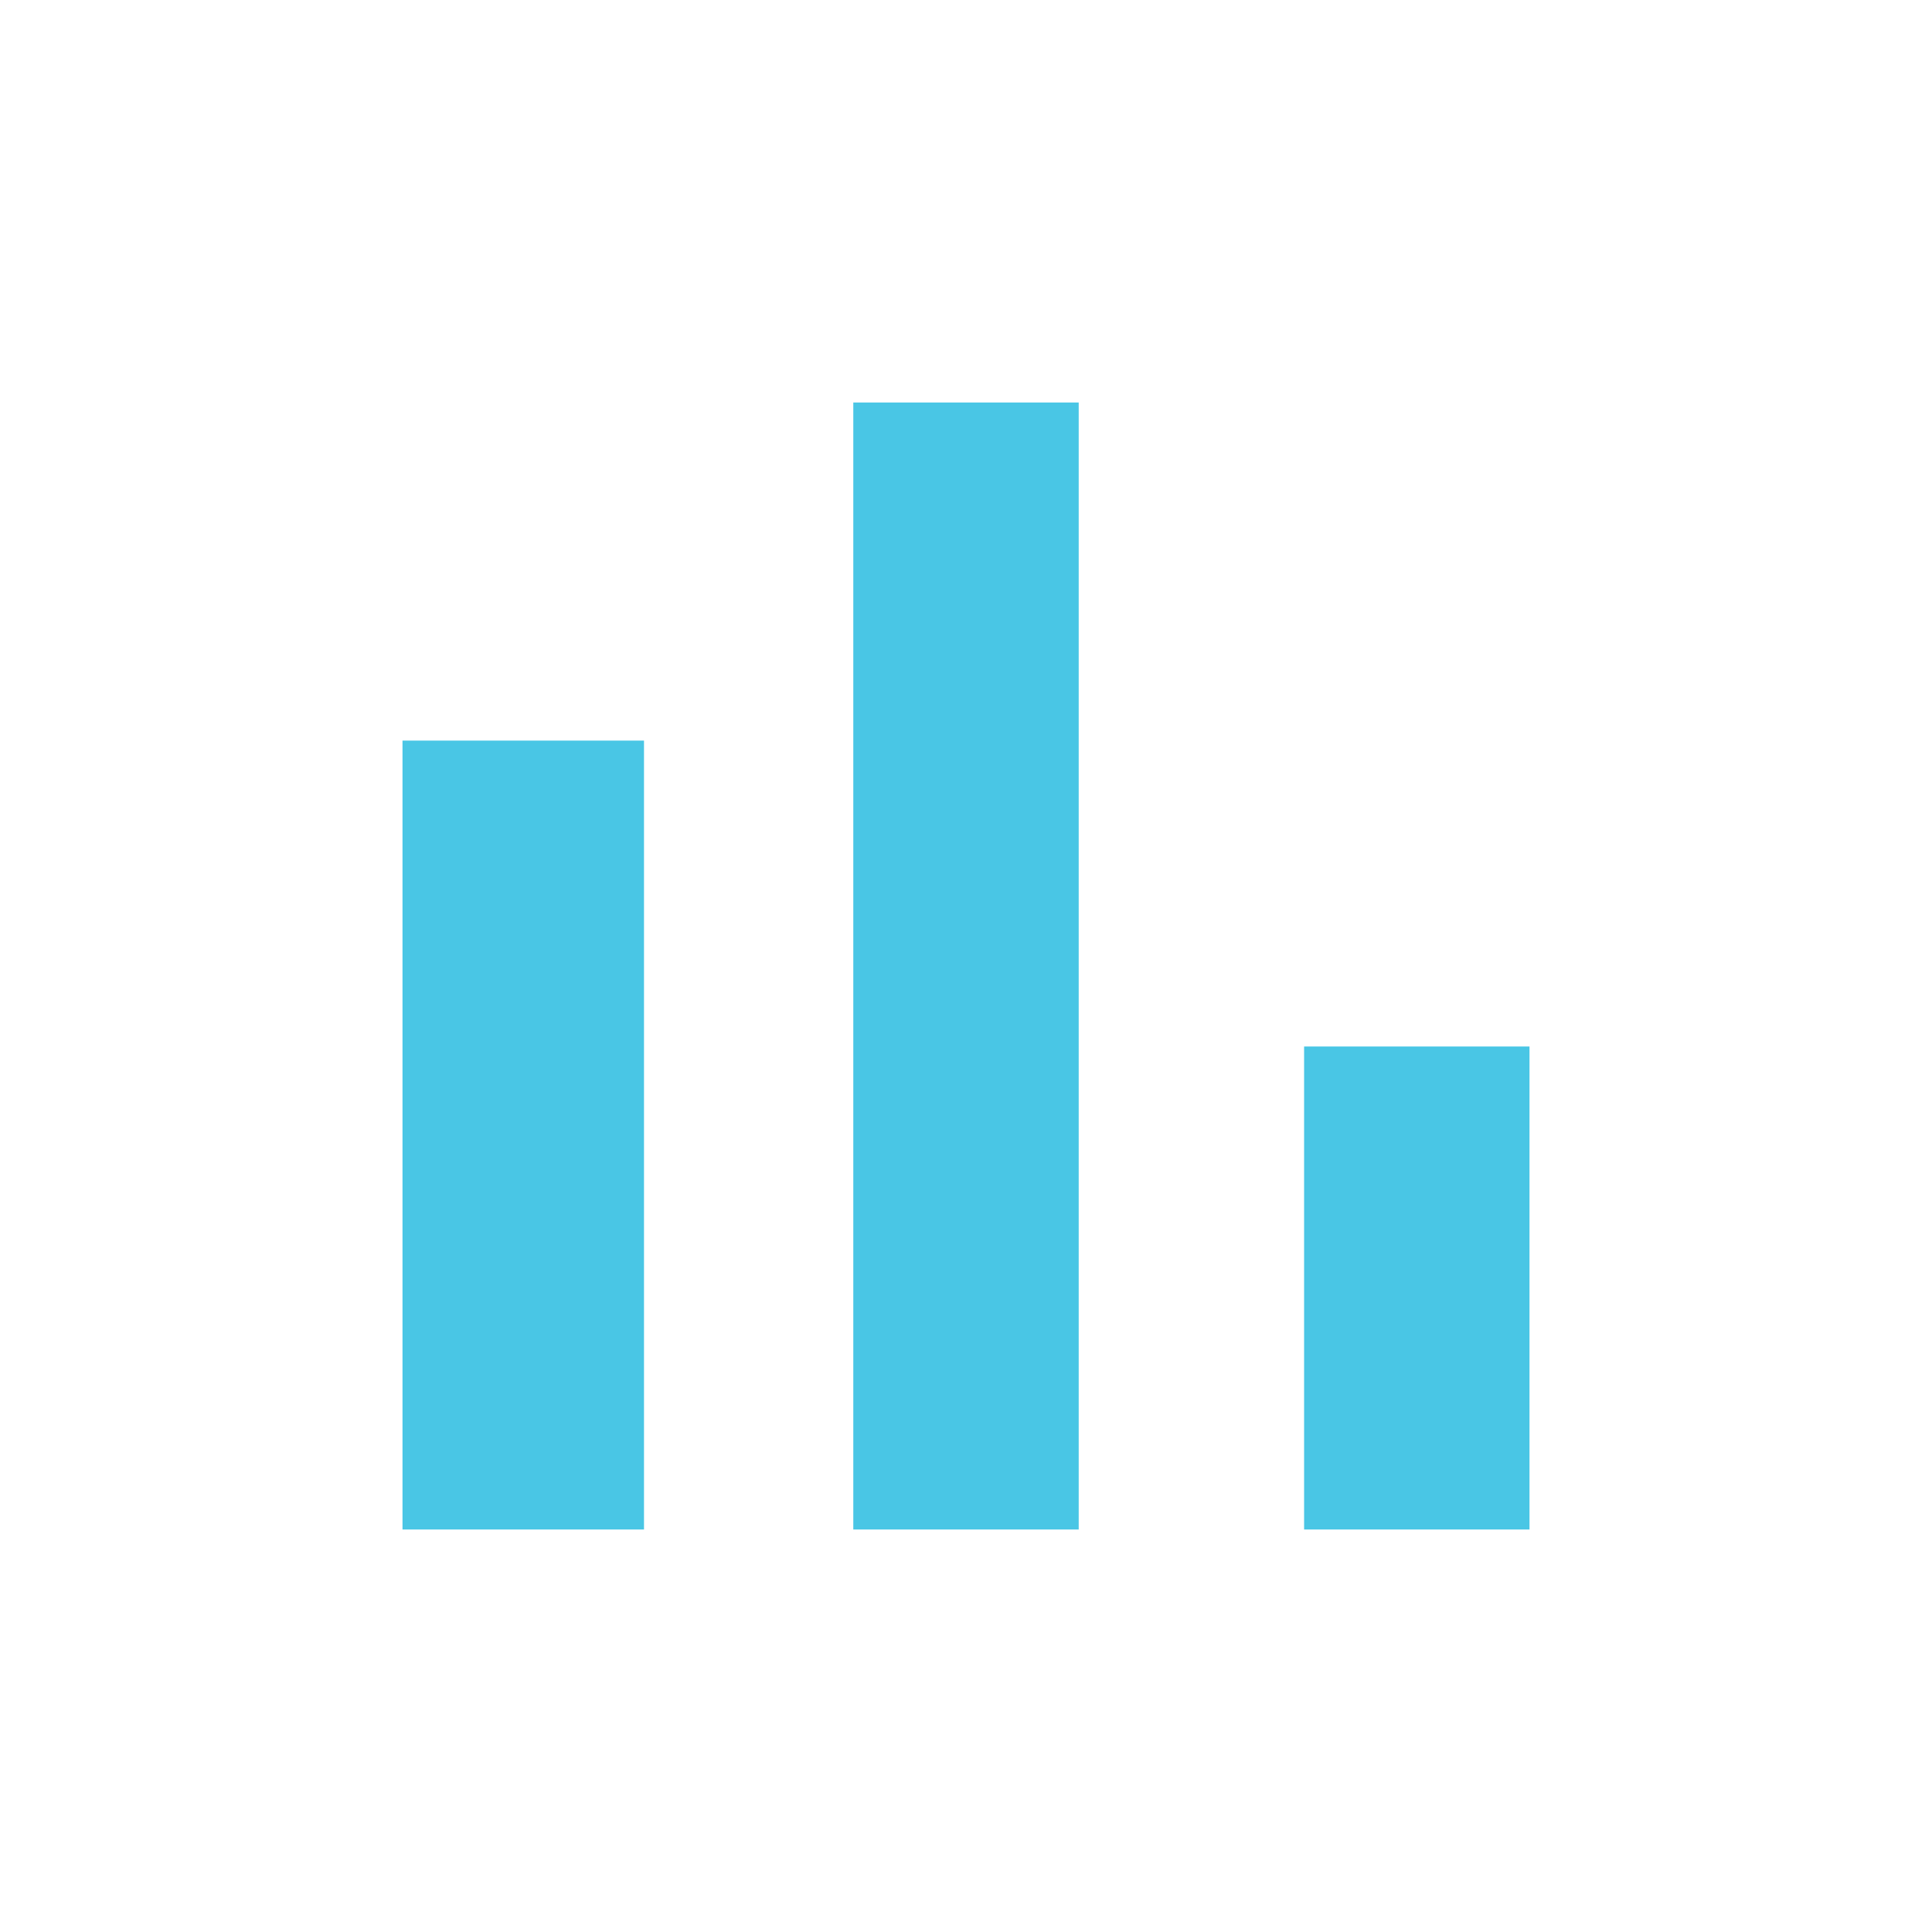
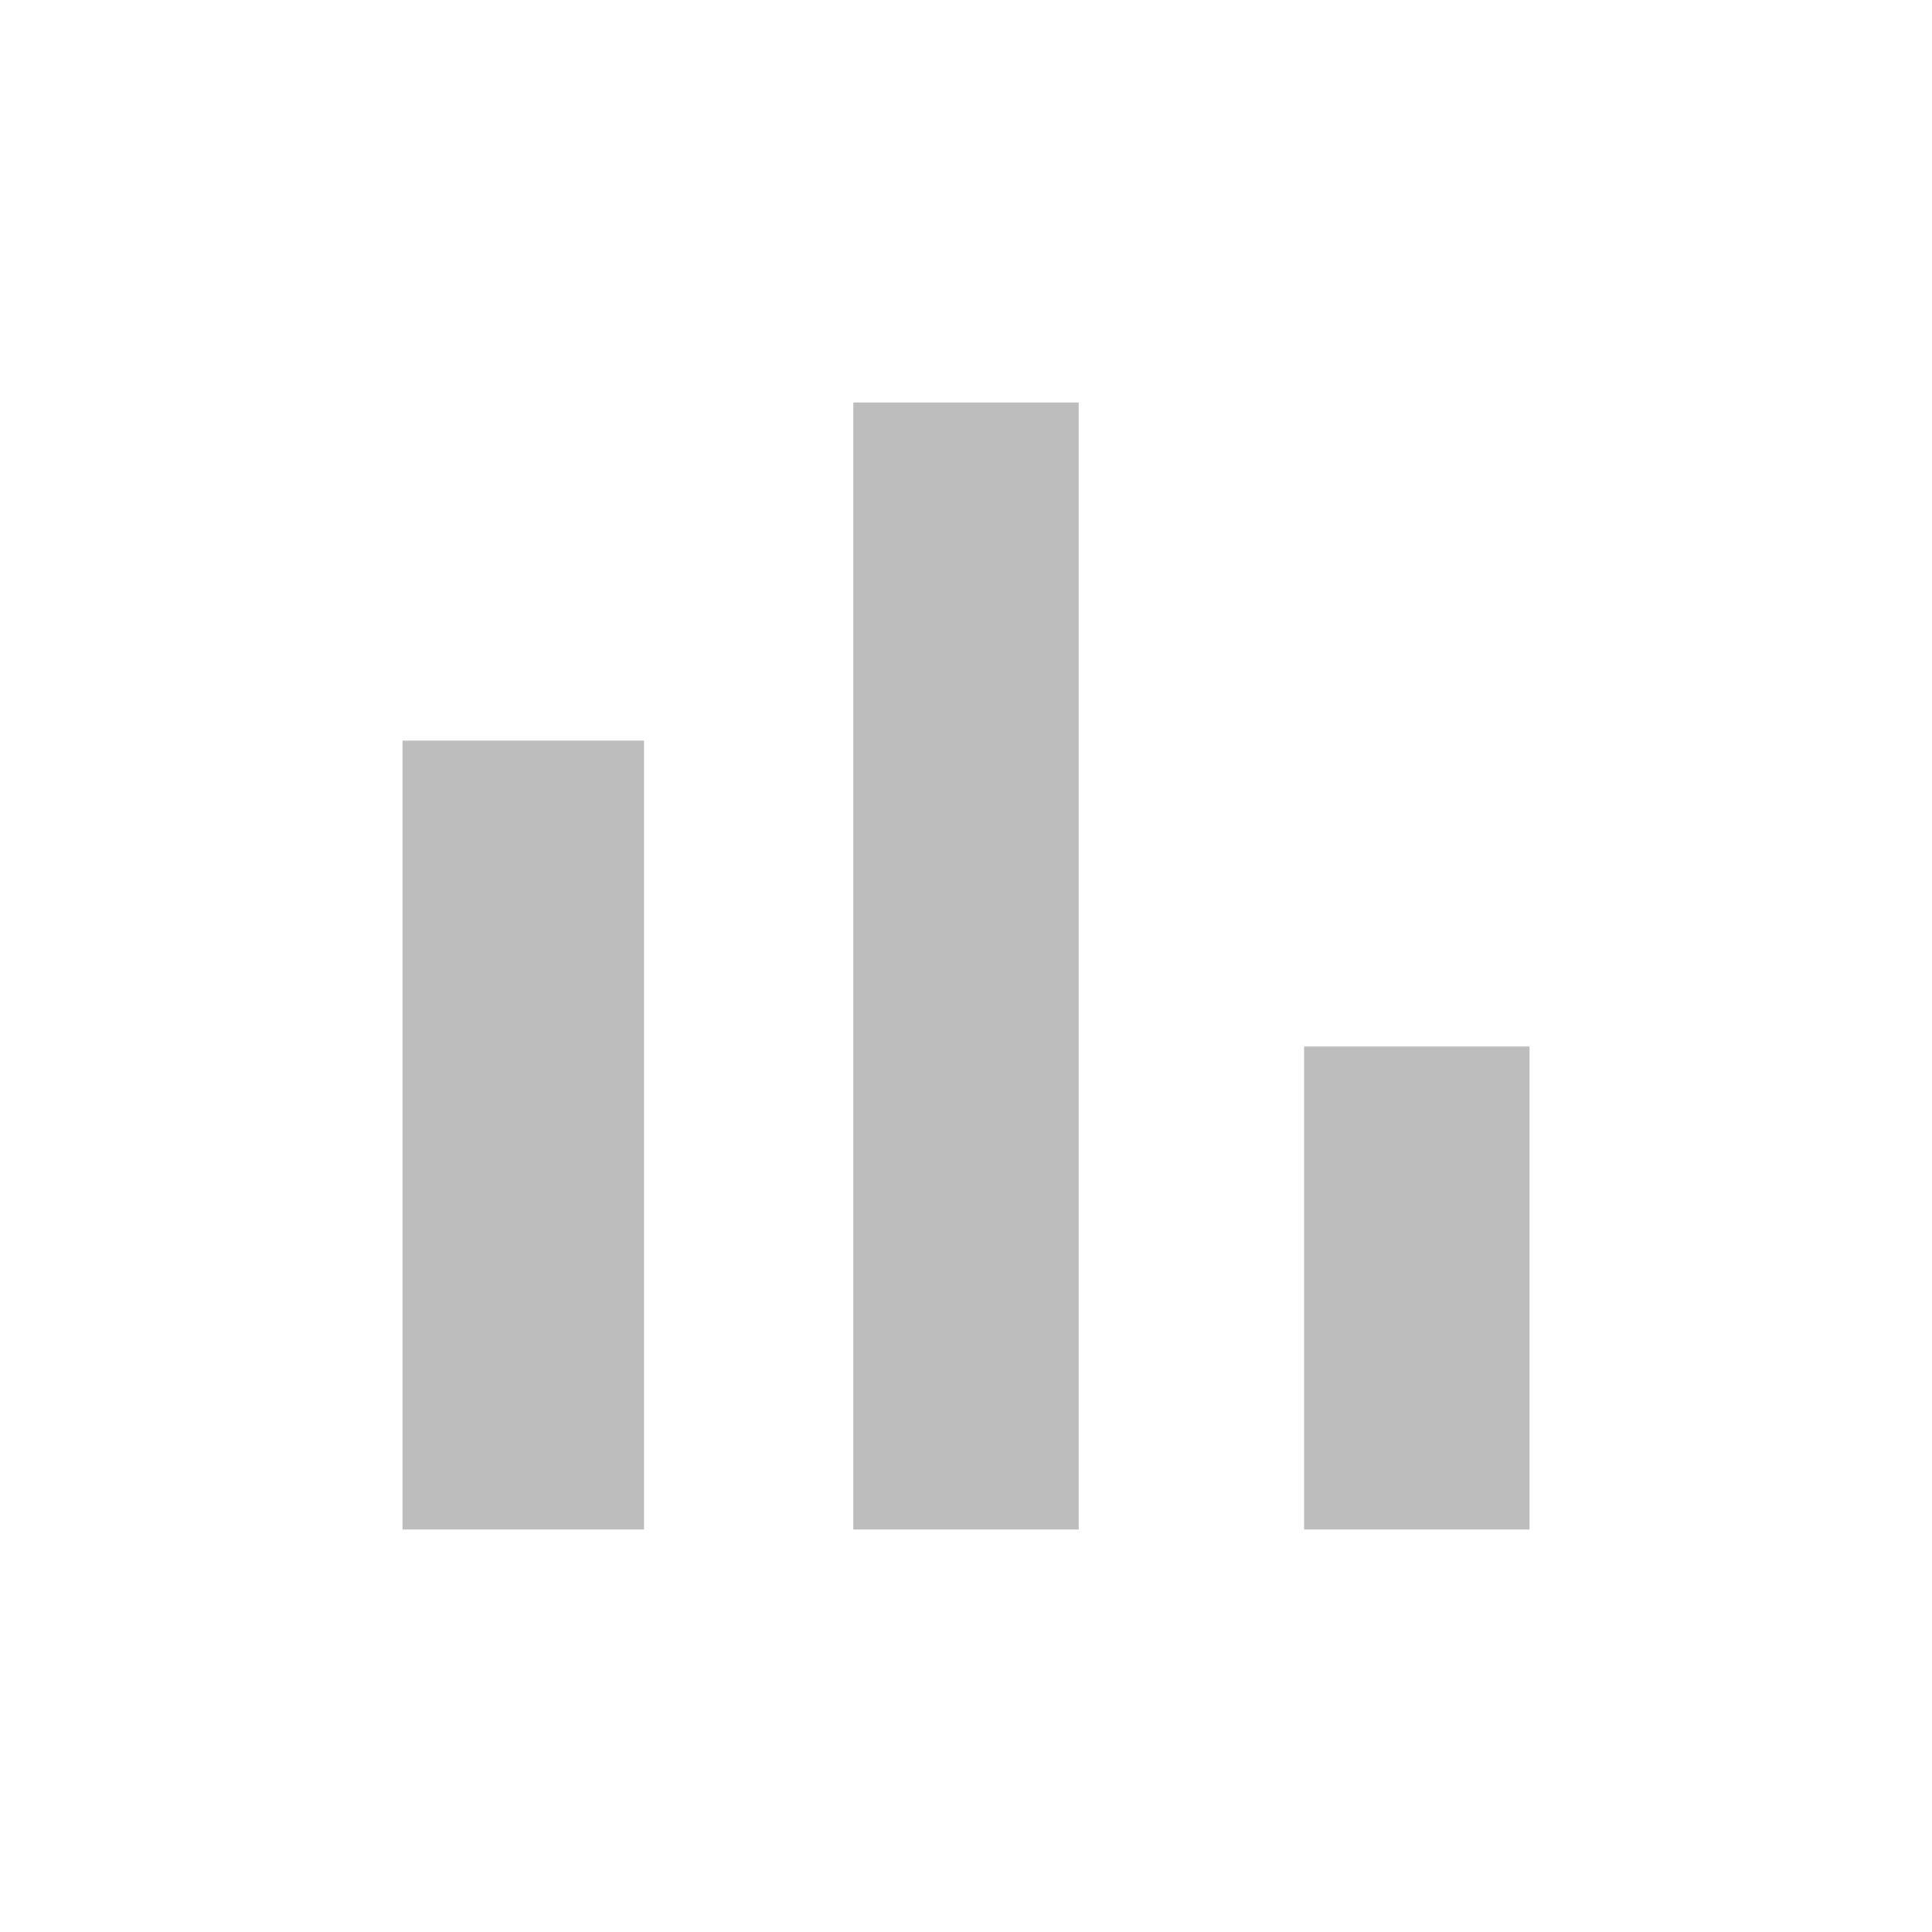
<svg xmlns="http://www.w3.org/2000/svg" width="24" height="24" viewBox="0 0 24 24">
-   <path d="M5 9.2h3V19H5zM10.6 5h2.8v14h-2.8zm5.6 8H19v6h-2.8z" fill="#49c6e5" />
+   <path d="M5 9.2h3V19H5zM10.6 5h2.8v14h-2.8zm5.6 8H19v6h-2.8z" fill="#bdbdbd" />
  <path fill="none" d="M0 0h24v24H0z" />
</svg>
